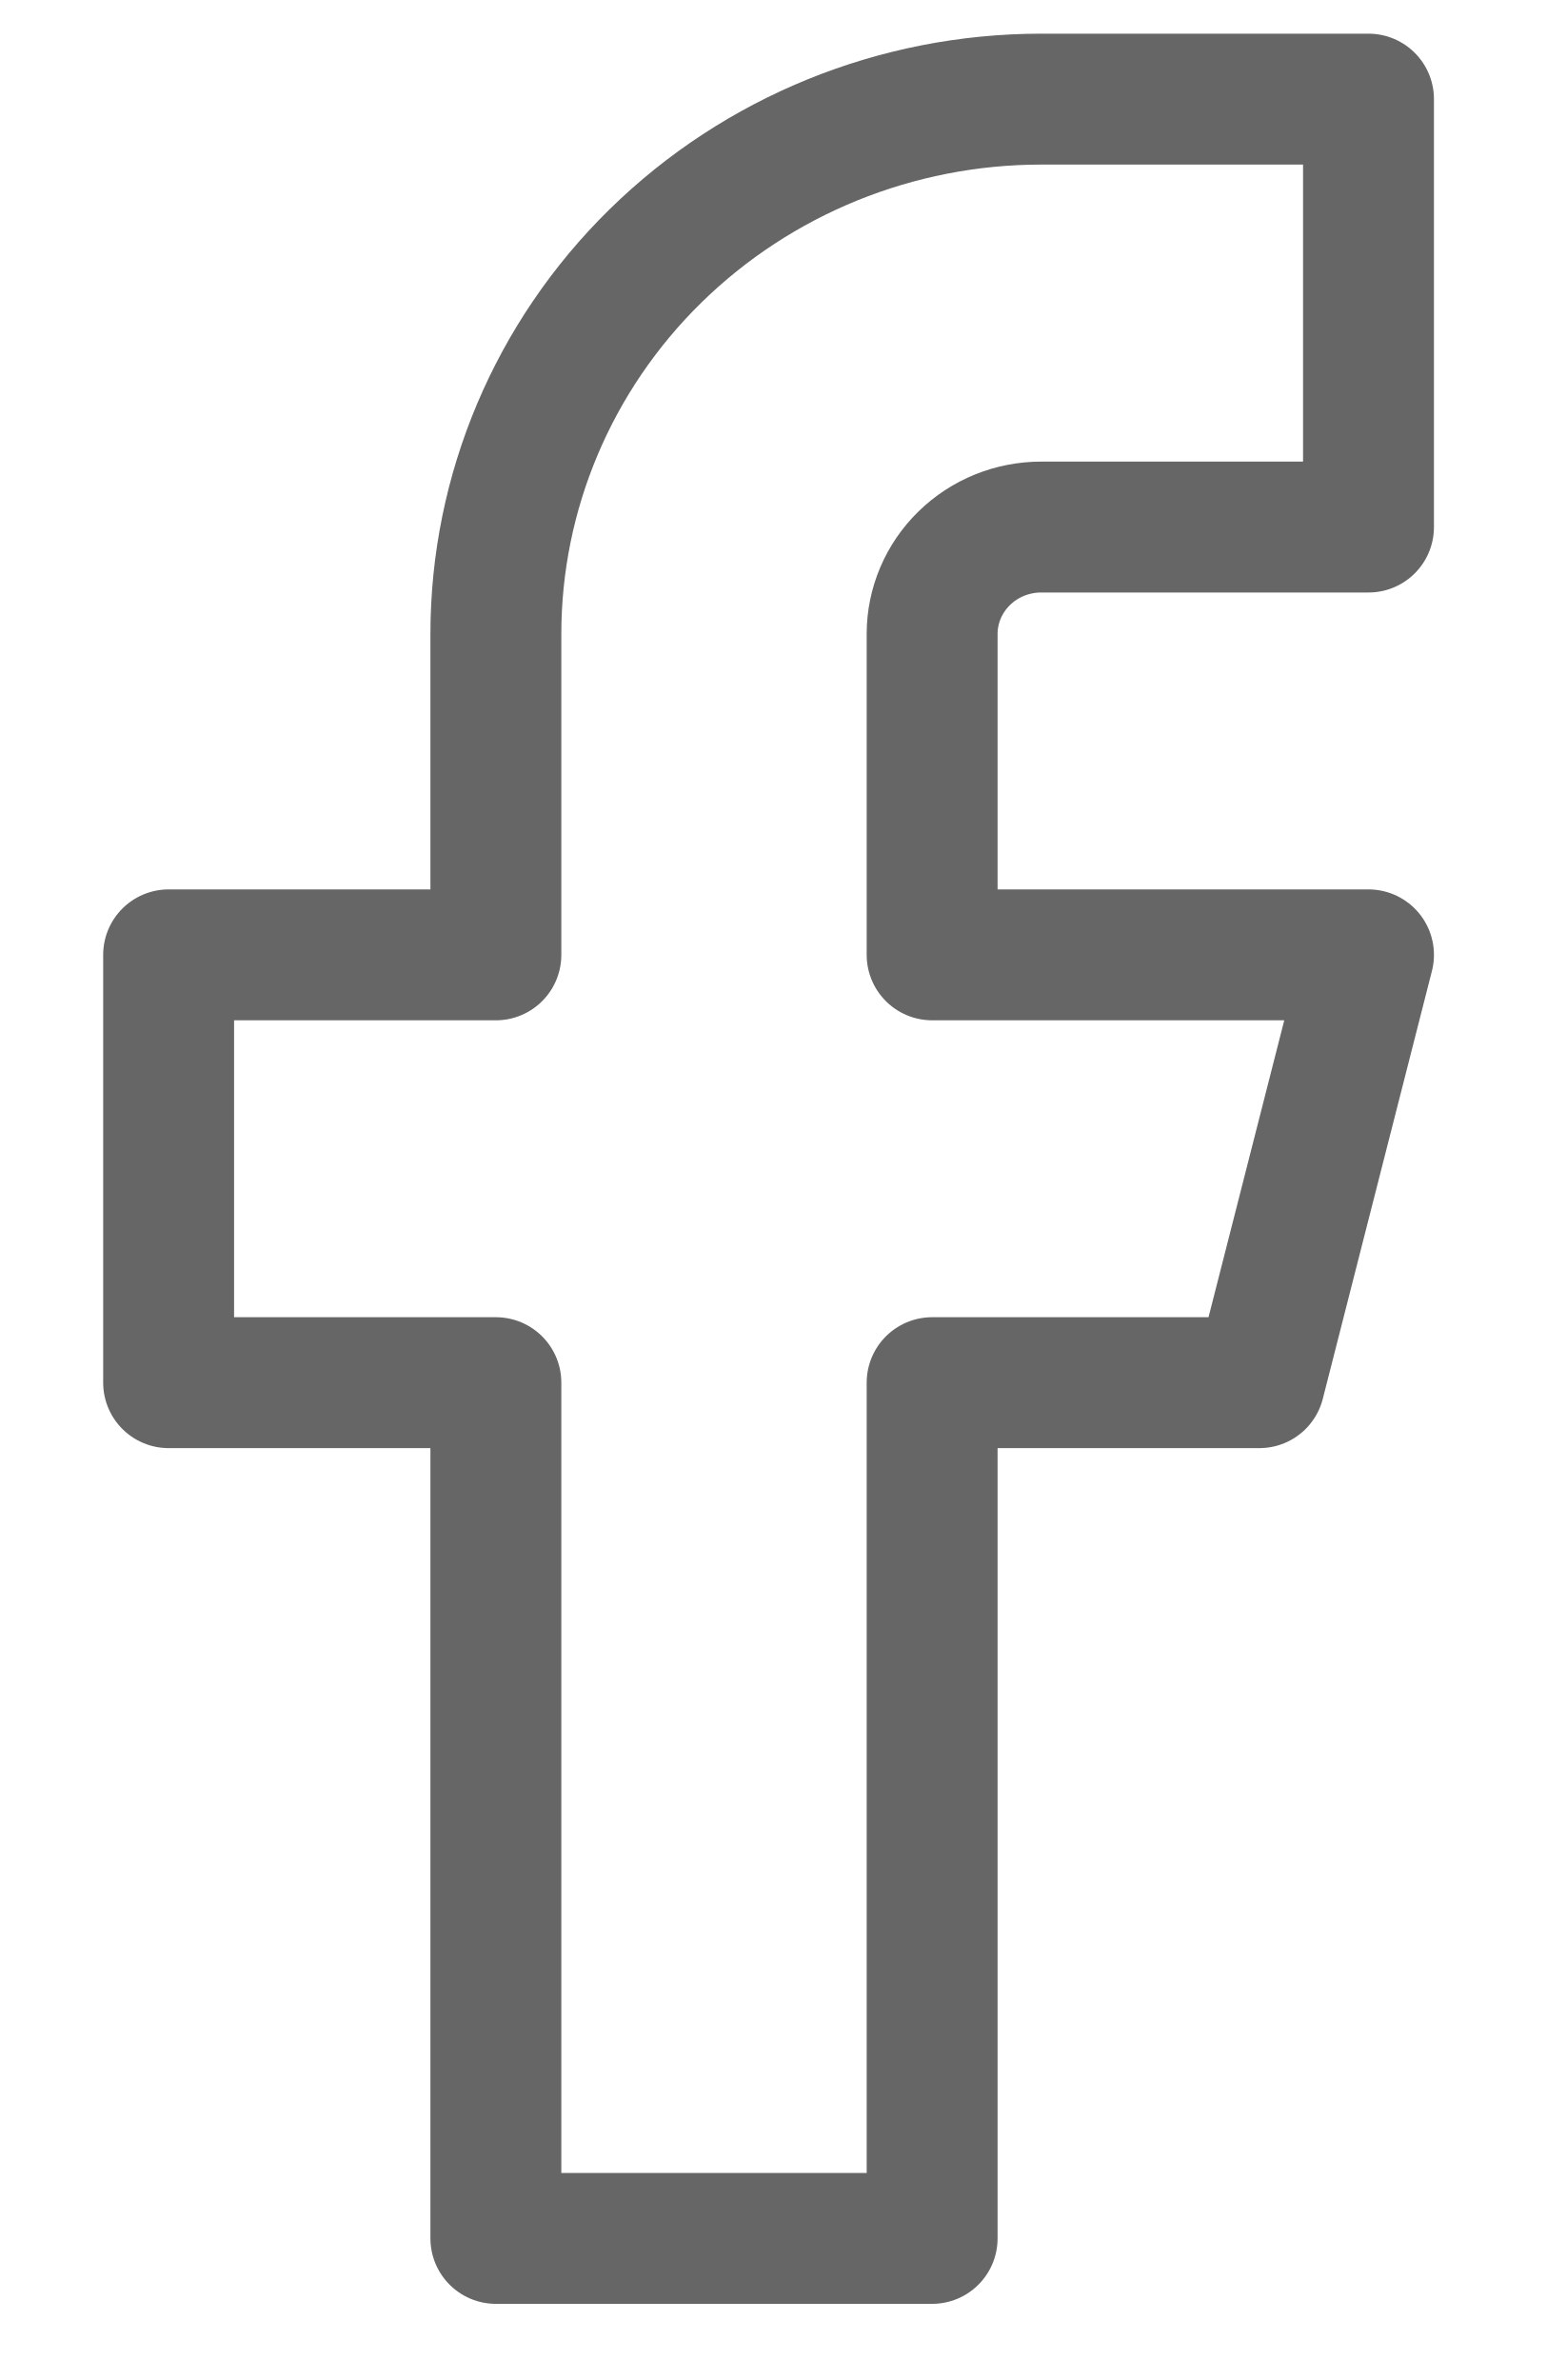
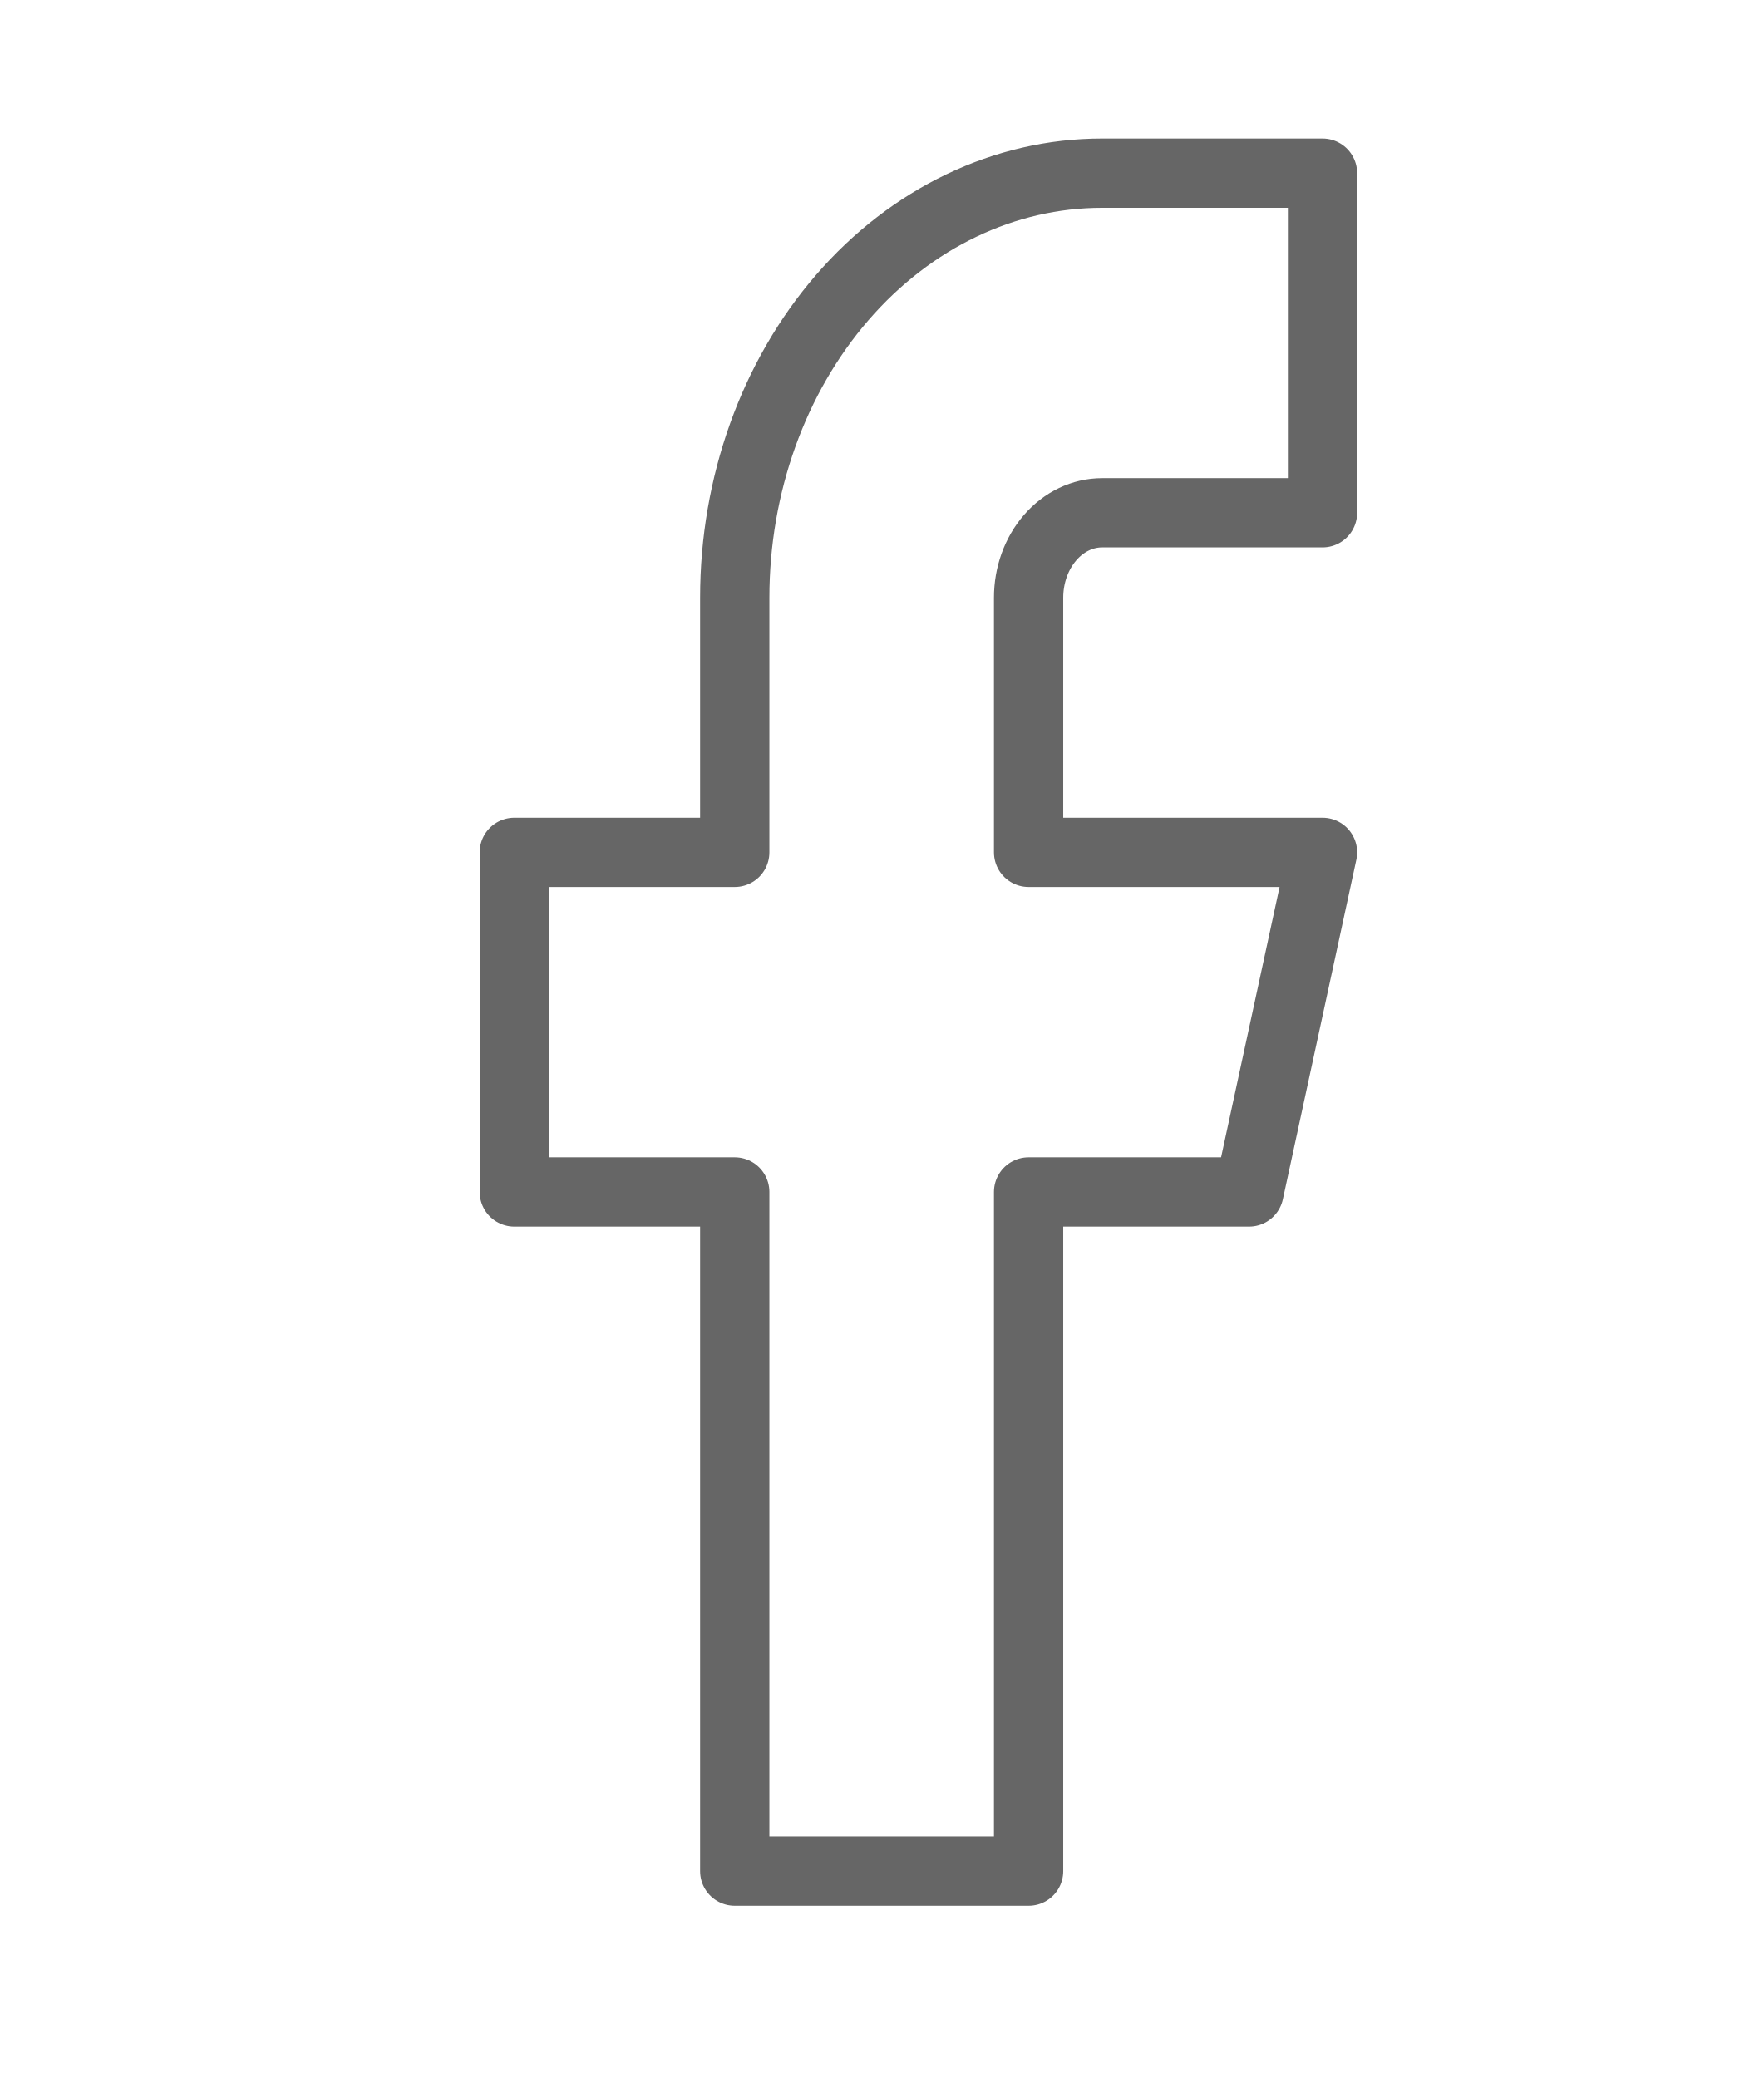
- <svg xmlns="http://www.w3.org/2000/svg" width="13" height="20" viewBox="0 0 13 20" fill="none">
-   <path d="M11.5 0.833H8.75C7.534 0.833 6.369 1.307 5.509 2.15C4.65 2.992 4.167 4.136 4.167 5.327V8.024H1.417V11.619H4.167V18.81H7.833V11.619H10.583L11.5 8.024H7.833V5.327C7.833 5.089 7.93 4.86 8.102 4.692C8.274 4.523 8.507 4.429 8.75 4.429H11.5V0.833Z" stroke="#666666" stroke-width="1.1" stroke-linecap="round" stroke-linejoin="round" />
+ <svg xmlns="http://www.w3.org/2000/svg" width="28" height="33" viewBox="0 0 28 33" fill="none">
+   <path d="M21 2.75H17.5C15.953 2.75 14.469 3.46 13.375 4.724C12.281 5.989 11.667 7.703 11.667 9.491V13.536H8.167V18.929H11.667V29.715H16.333V18.929H19.833L21 13.536H16.333V9.491C16.333 9.134 16.456 8.791 16.675 8.538C16.894 8.285 17.191 8.143 17.5 8.143H21V2.75Z" stroke="#666666" stroke-width="1.1" stroke-linecap="round" stroke-linejoin="round" />
</svg>
